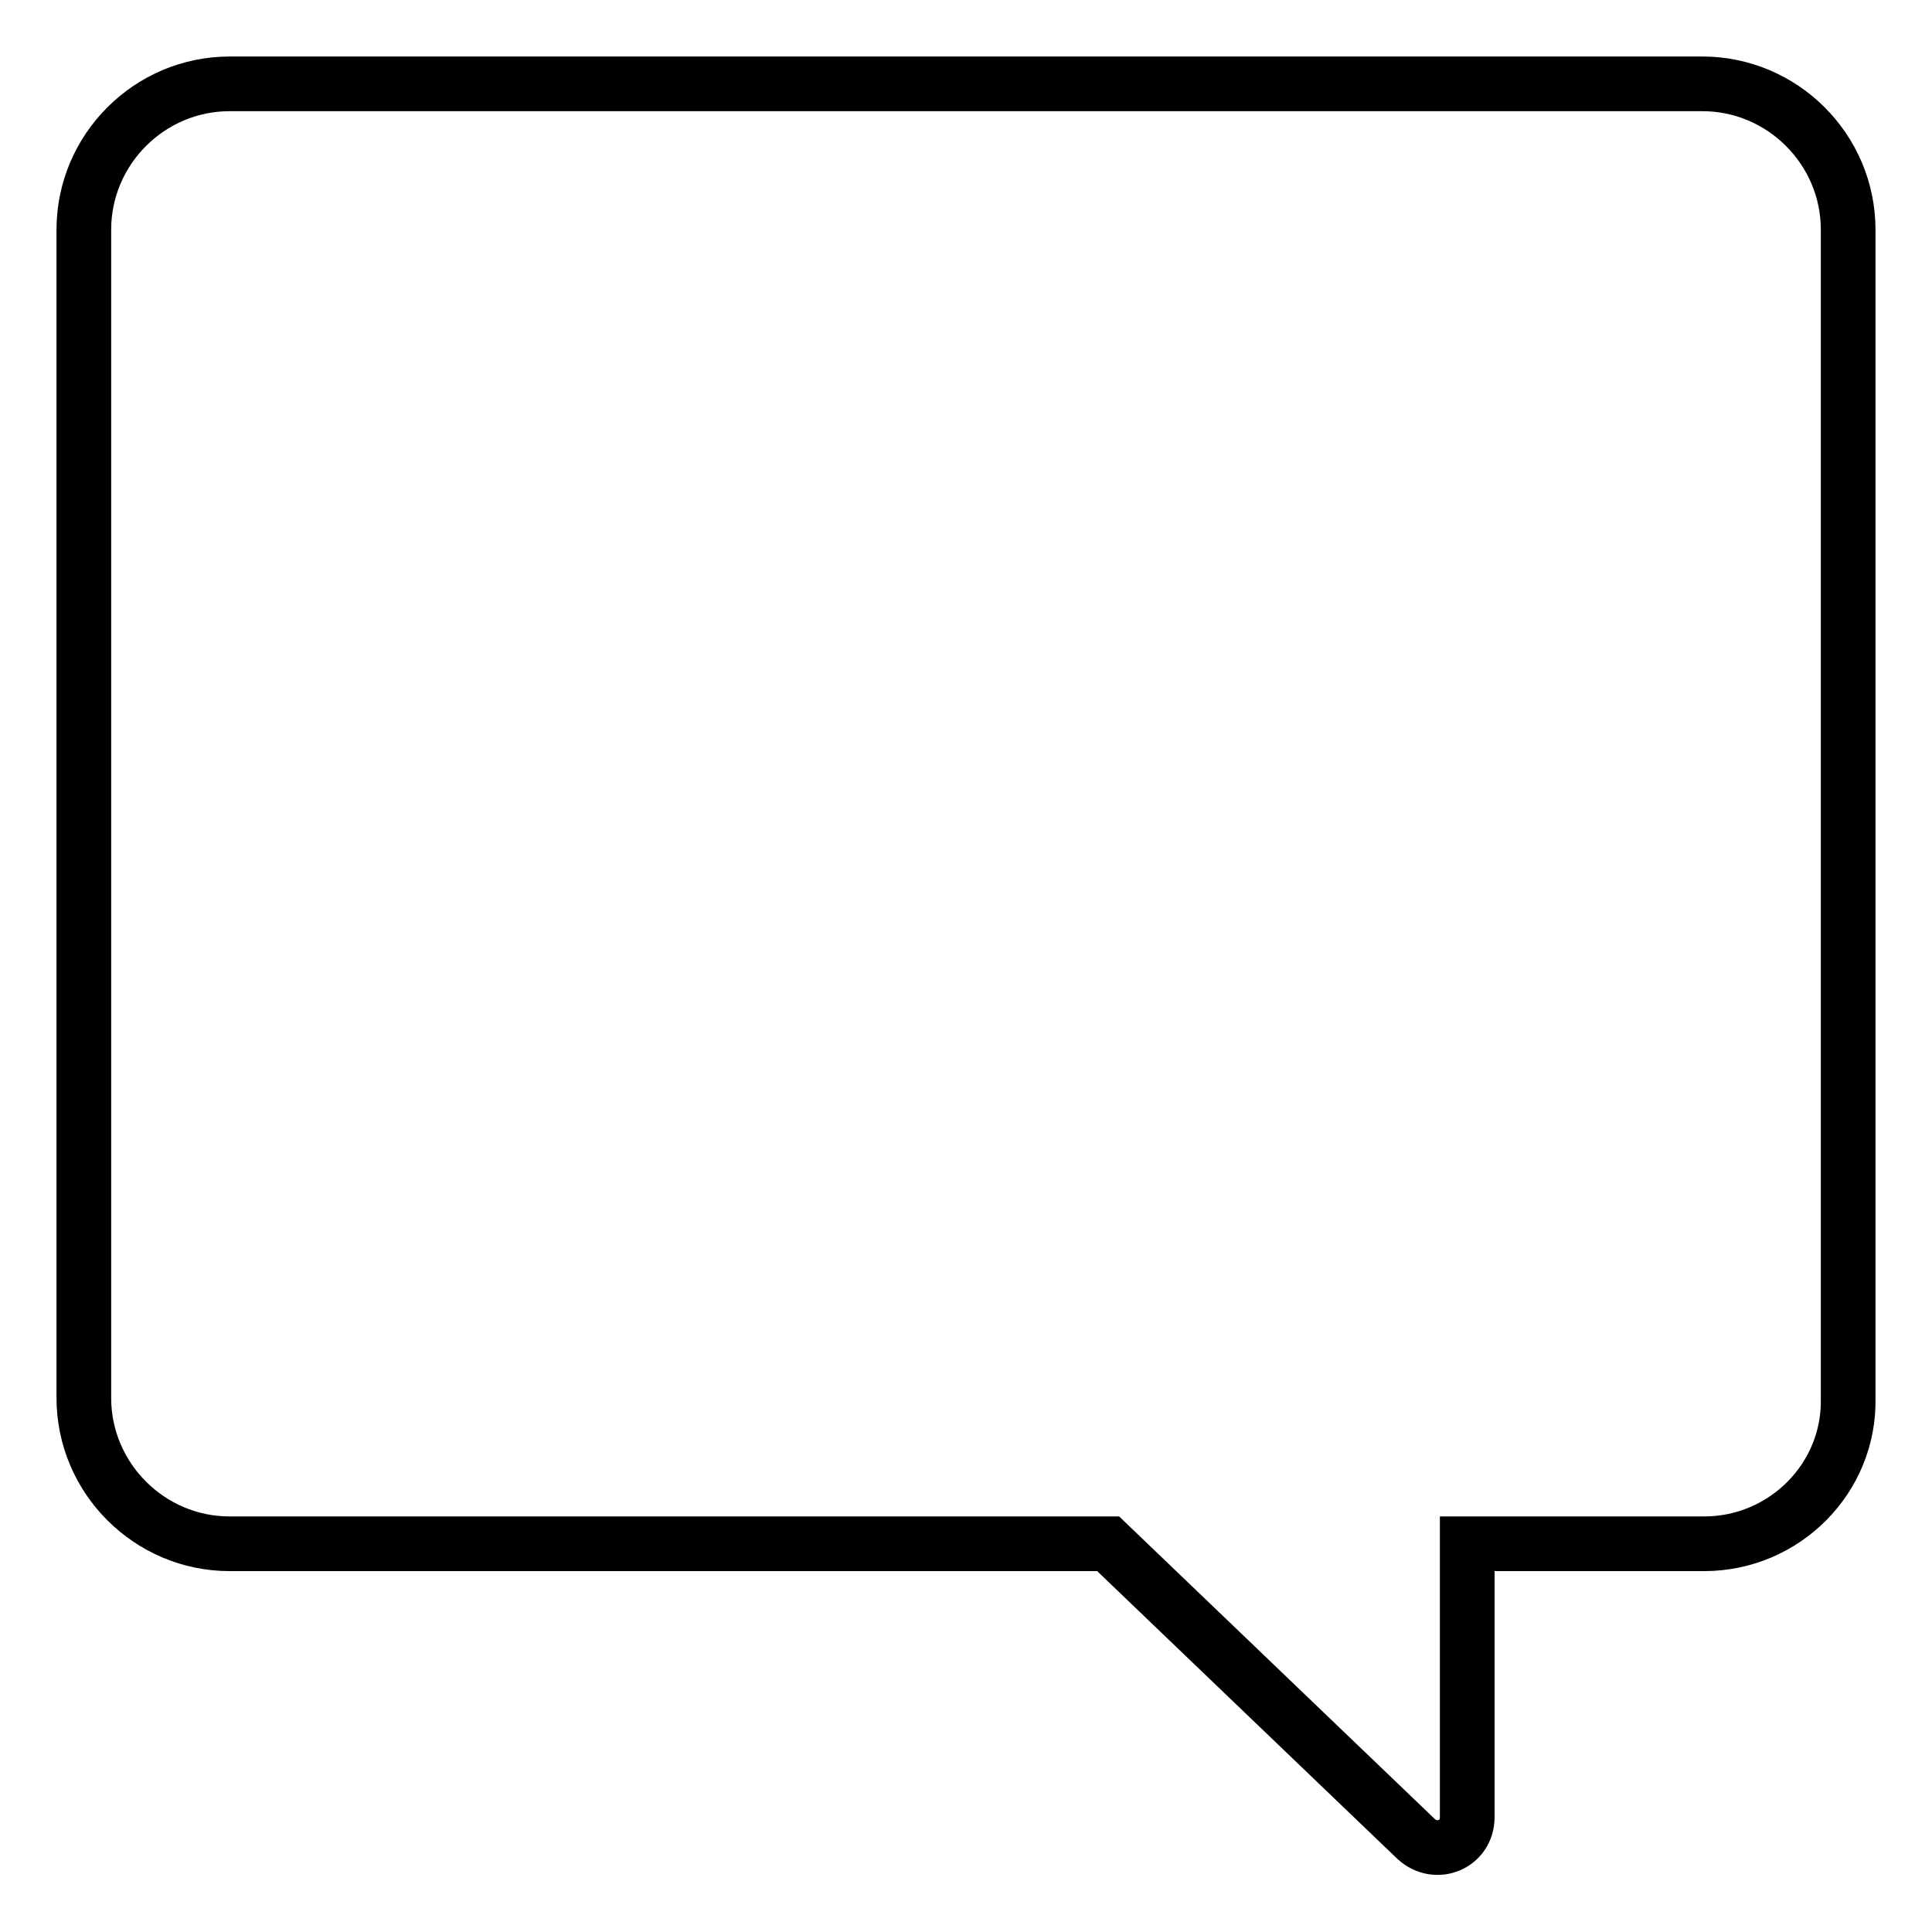
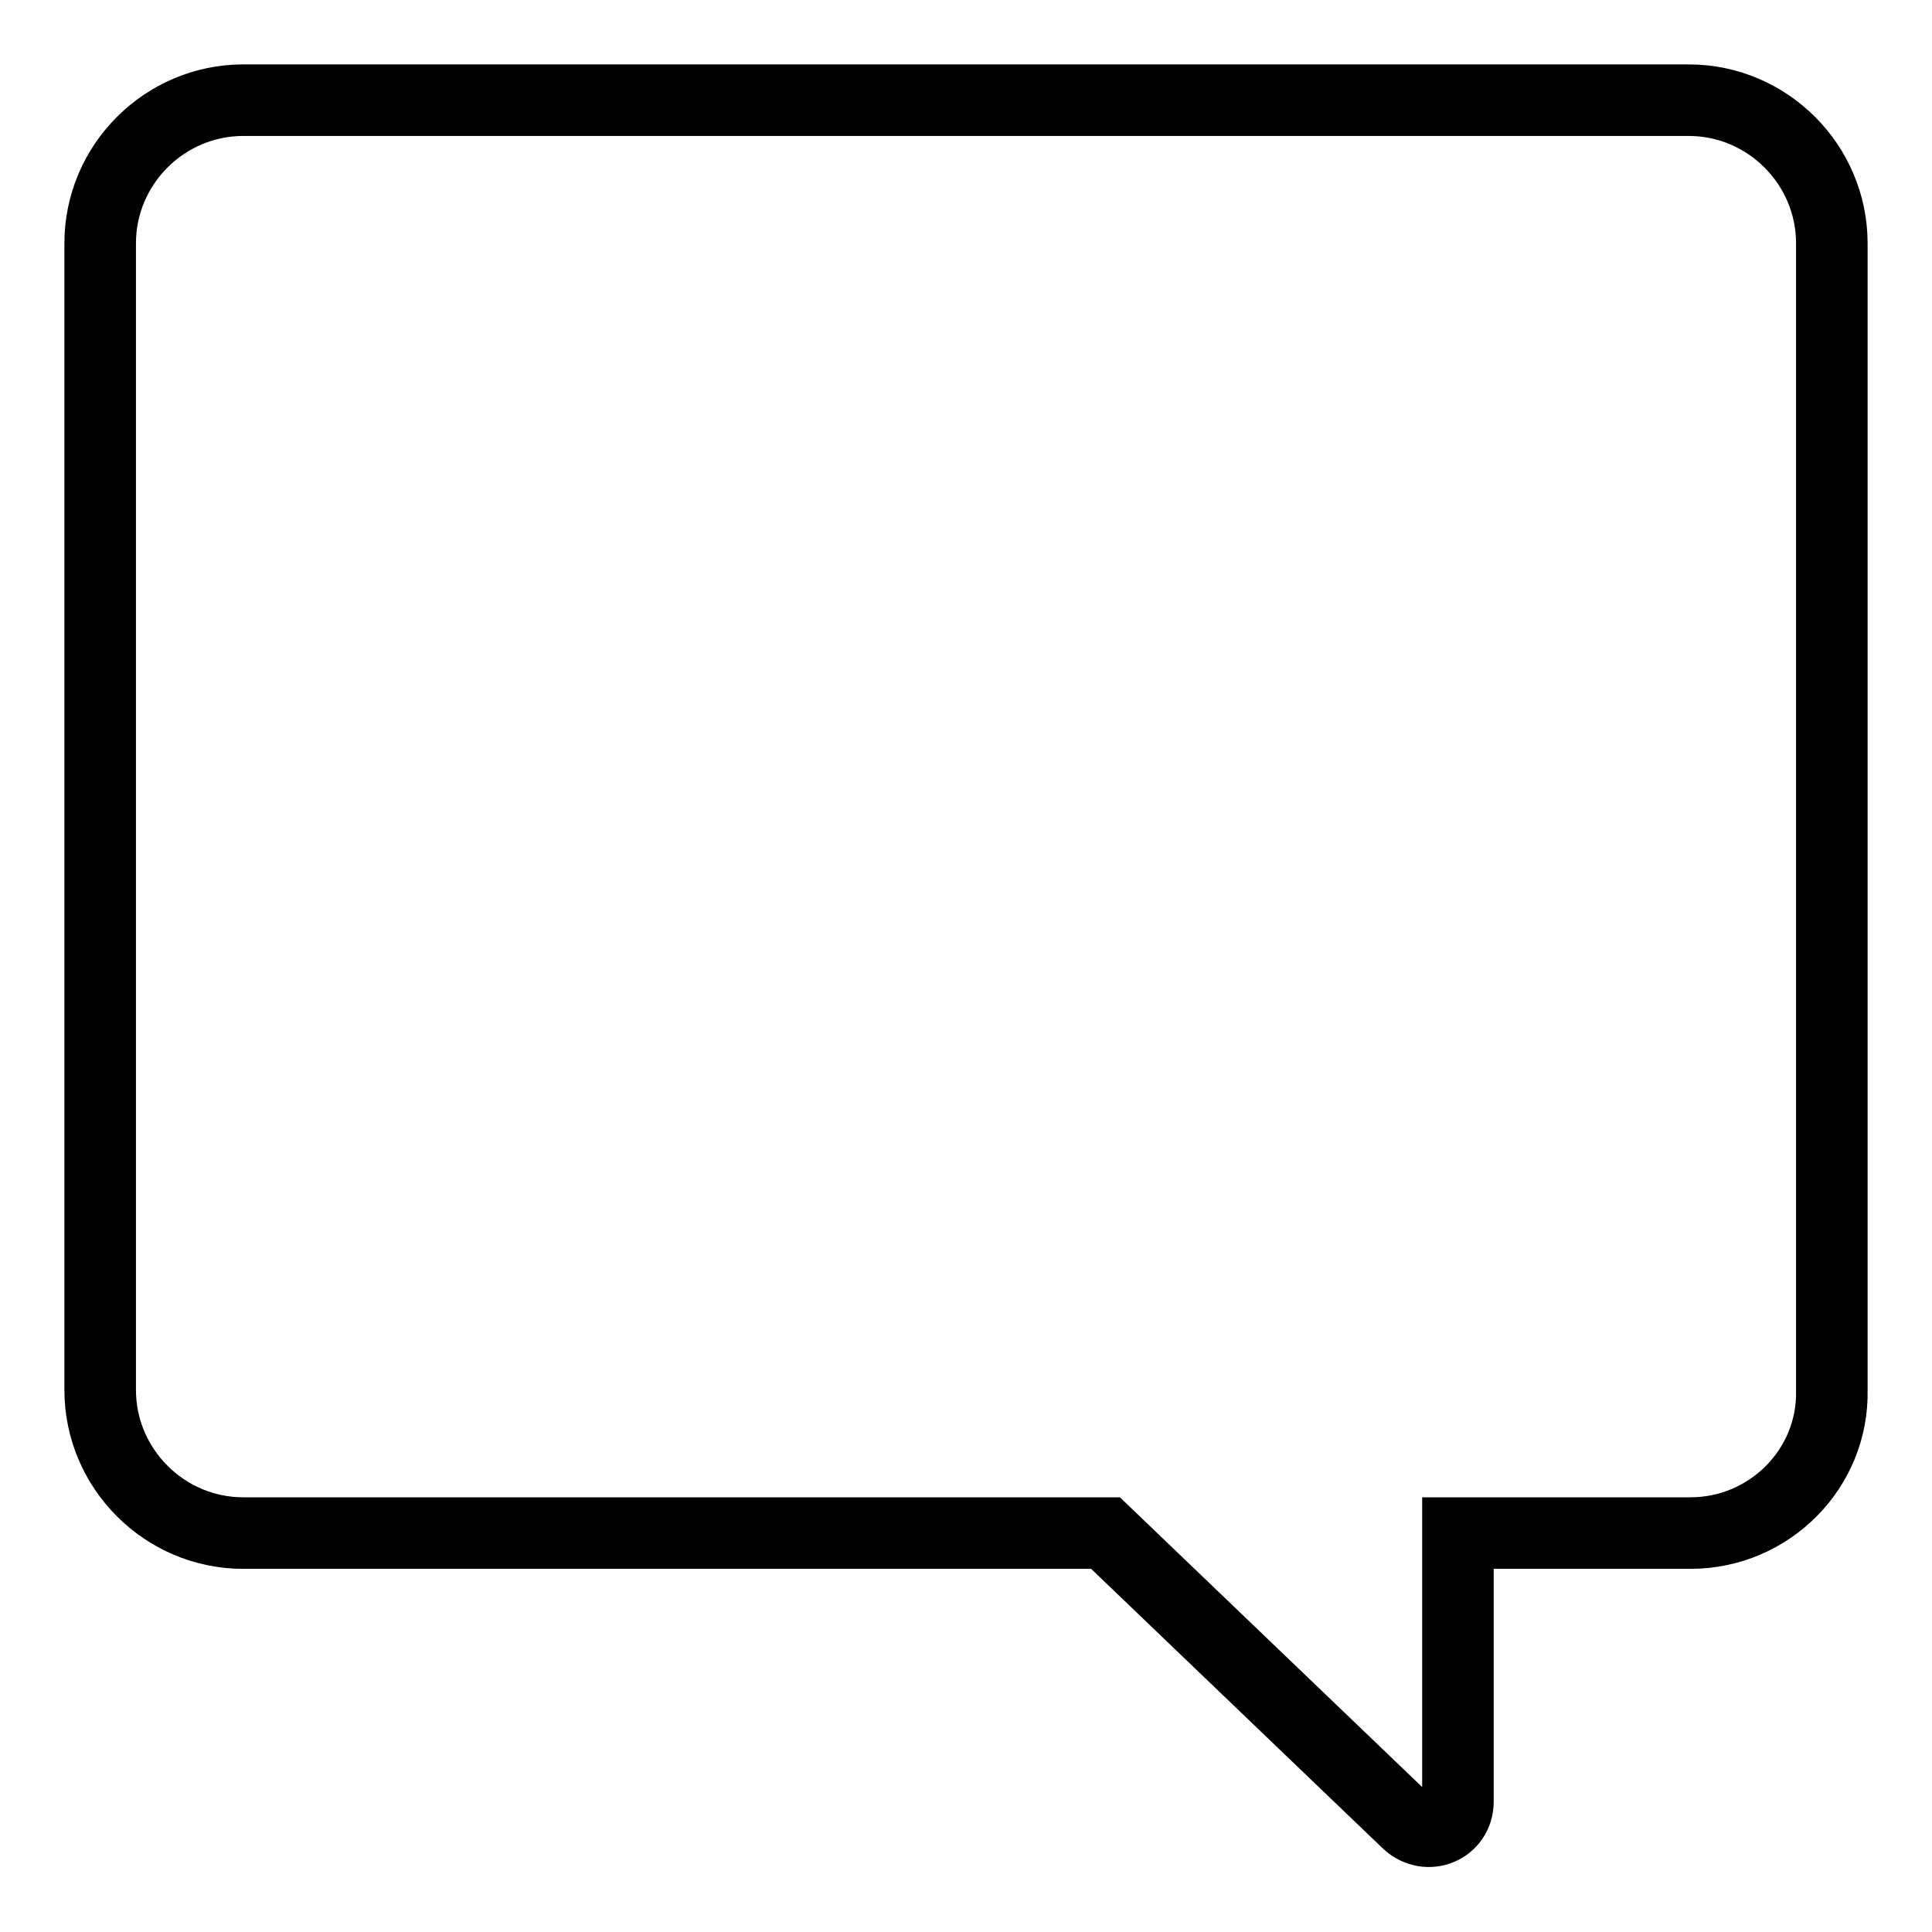
- <svg xmlns="http://www.w3.org/2000/svg" version="1.1" viewBox="-3 -3 106 106">
-   <path fill="none" stroke="currentColor" stroke-width="3" stroke-miterlimit="10" d="M90.5,81.7h-13v15c0,1.5-1.7,2.2-2.8,1.2L57.8,81.7H9.6c-4.4,0-8-3.6-8-8V9.6c0-4.4,3.6-8,8-8h80.8  c4.4,0,8,3.6,8,8v64.1C98.5,78.1,94.9,81.7,90.5,81.7z" />
+ <svg xmlns="http://www.w3.org/2000/svg" version="1.1" viewBox="-4 -4 108 108">
+   <path fill="none" stroke="currentColor" stroke-width="4" stroke-miterlimit="10" d="M90.5,81.7h-13v15c0,1.5-1.7,2.2-2.8,1.2L57.8,81.7H9.6c-4.4,0-8-3.6-8-8V9.6c0-4.4,3.6-8,8-8h80.8  c4.4,0,8,3.6,8,8v64.1C98.5,78.1,94.9,81.7,90.5,81.7z" />
</svg>
